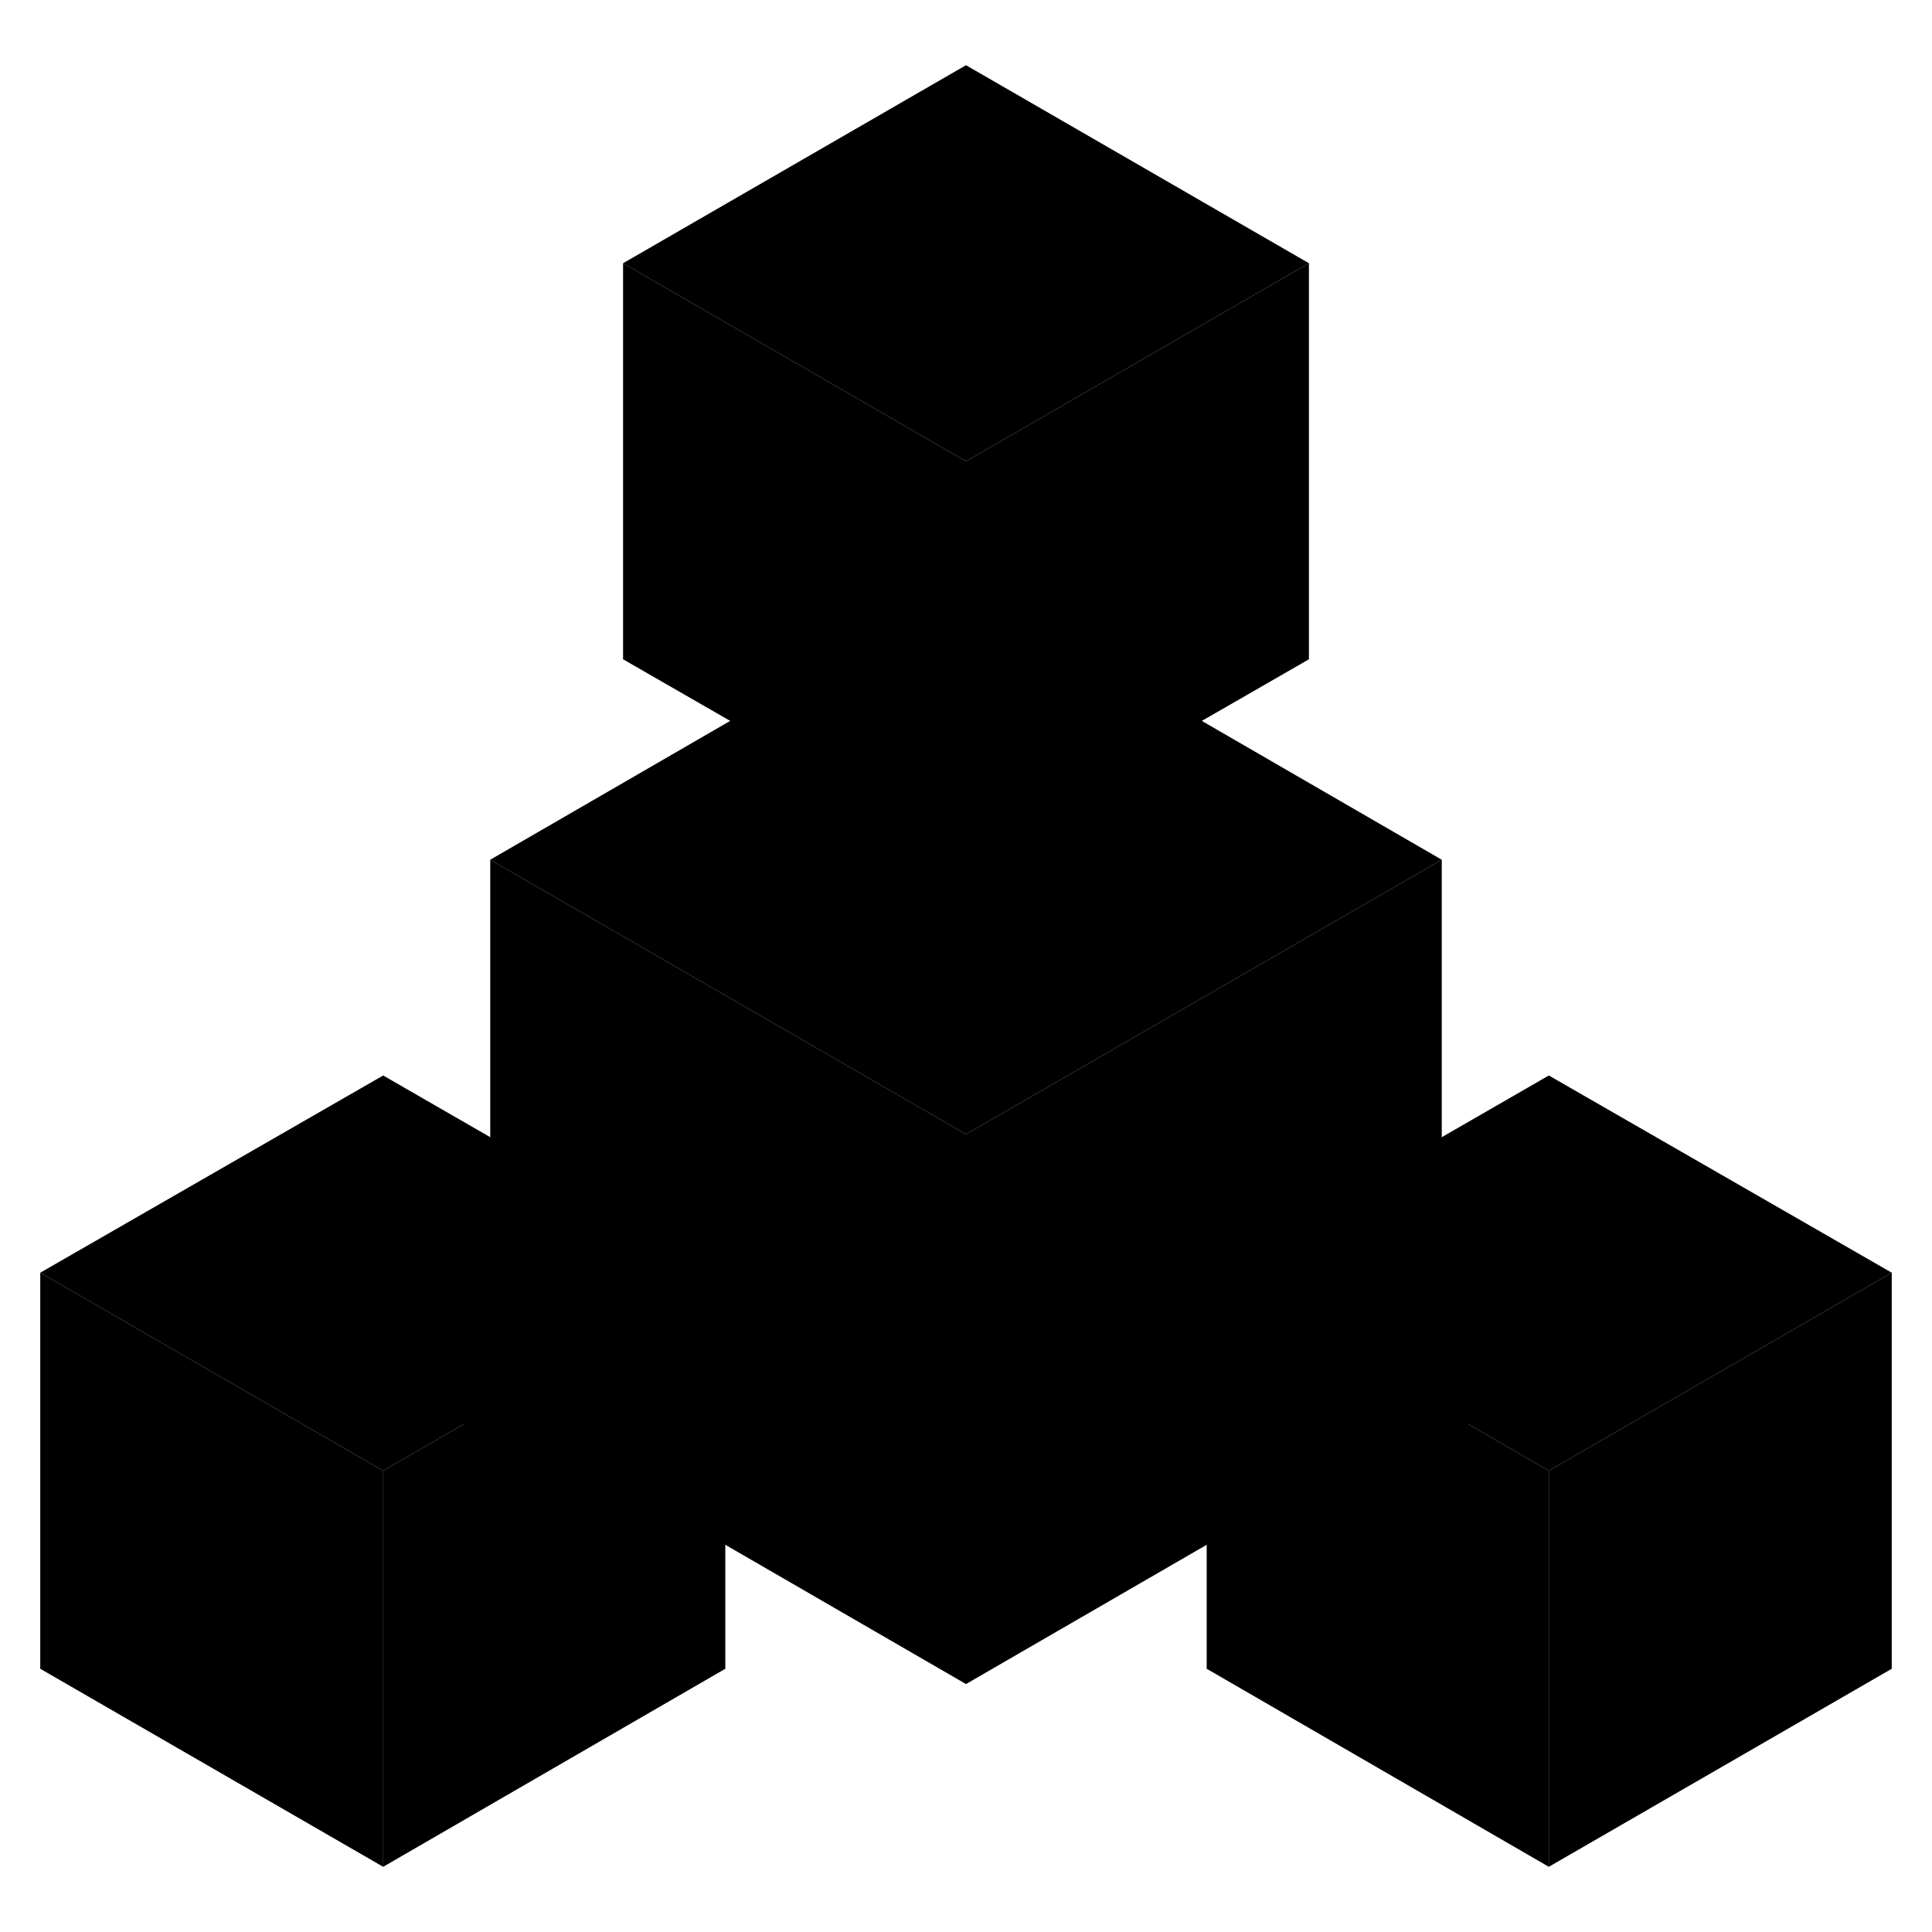
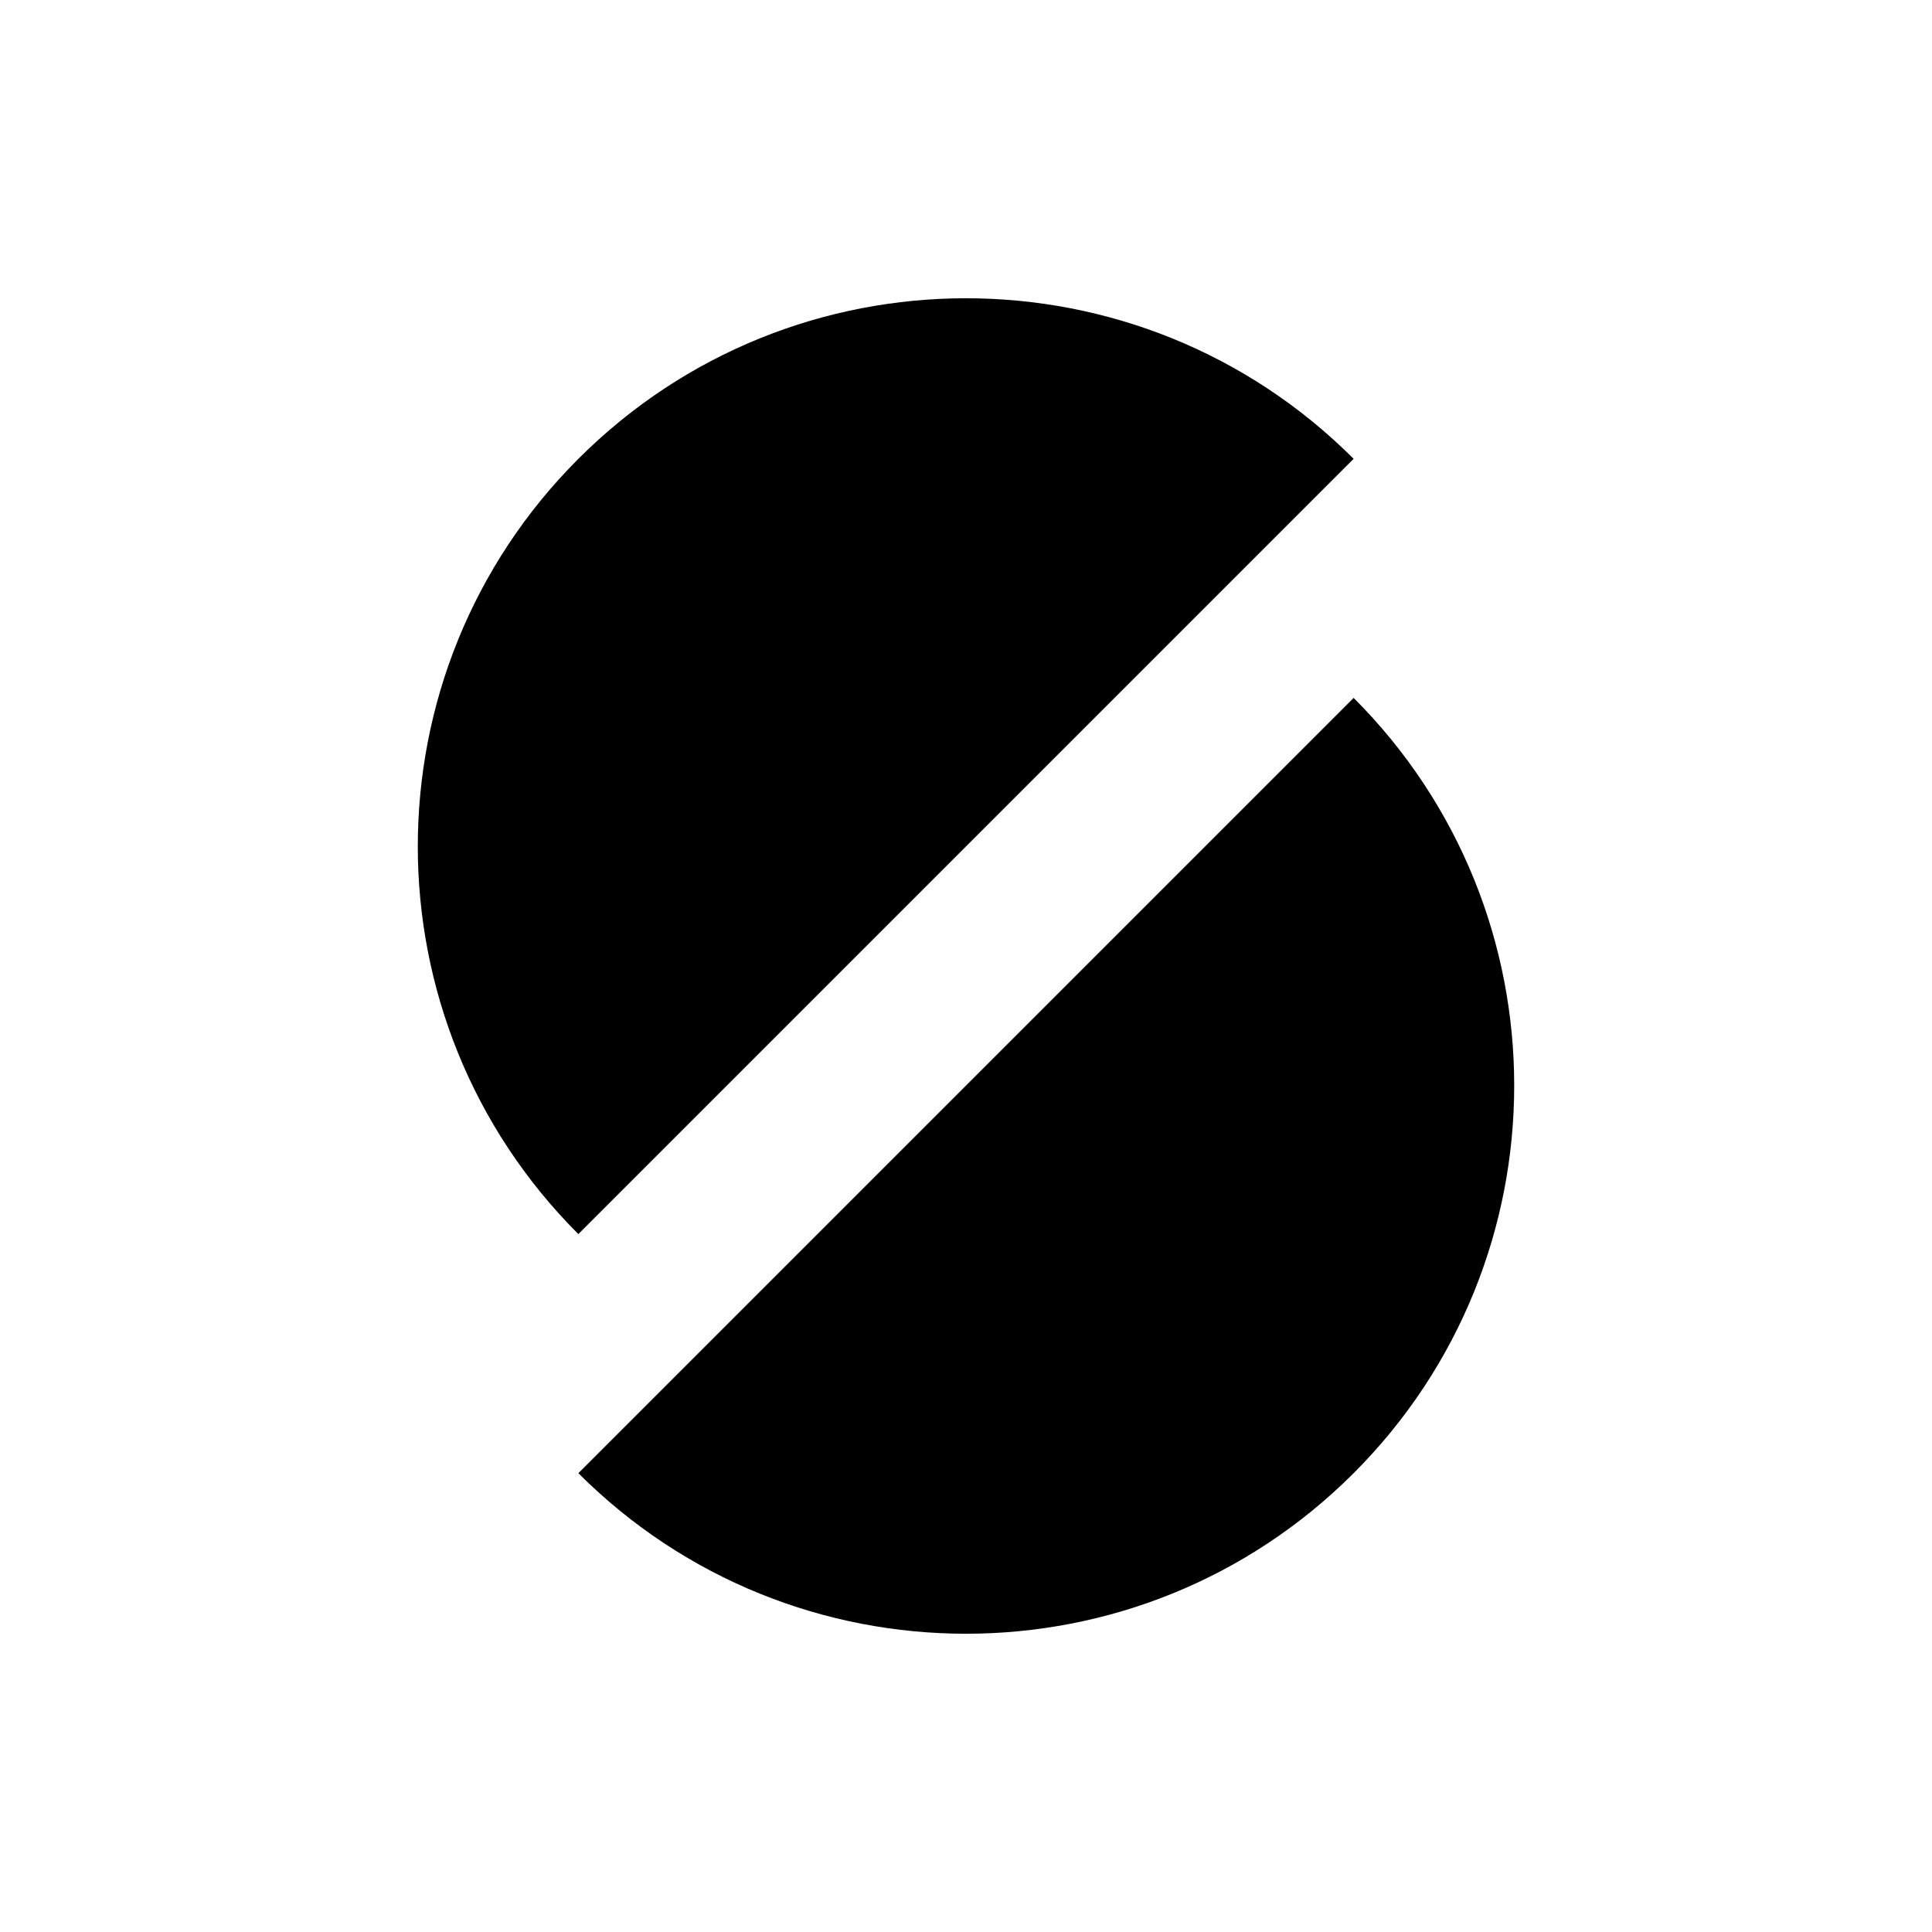
<svg viewBox="0 0 24 24" aria-hidden="true" class="size-[18px]">
-   <defs>
-     <linearGradient id="bm-top" x1="0" y1="0" x2="0" y2="1">
-       <stop offset="0" class="mark-top-1" />
-       <stop offset="1" class="mark-top-2" />
-     </linearGradient>
-     <linearGradient id="bm-left" x1="0" y1="0" x2="0" y2="1">
-       <stop offset="0" class="mark-left-1" />
-       <stop offset="1" class="mark-left-2" />
-     </linearGradient>
-     <linearGradient id="bm-right" x1="0" y1="0" x2="0" y2="1">
-       <stop offset="0" class="mark-right-1" />
-       <stop offset="1" class="mark-right-2" />
-     </linearGradient>
-   </defs>
-   <path d="M6.09 10.68L12.00 14.09L12.00 20.92L6.09 17.50Z" fill="url(#bm-left)" />
-   <path d="M17.91 10.68L12.00 14.09L12.00 20.92L17.91 17.50Z" fill="url(#bm-right)" />
-   <path d="M12.00 7.26L17.91 10.68L12.00 14.09L6.09 10.68Z" fill="url(#bm-top)" />
-   <path d="M13.83 15.15L16.11 16.46L16.11 18.92L13.83 17.61Z" fill="url(#bm-left)" />
-   <path d="M18.24 15.23L16.11 16.46L16.11 18.92L18.24 17.69Z" fill="url(#bm-right)" />
-   <path d="M15.96 13.92L18.24 15.23L16.11 16.46L13.83 15.15Z" fill="url(#bm-top)" />
-   <path d="M5.76 15.23L7.89 16.46L7.89 18.92L5.76 17.69Z" fill="url(#bm-left)" />
-   <path d="M10.17 15.15L7.89 16.46L7.89 18.92L10.17 17.61Z" fill="url(#bm-right)" />
-   <path d="M8.04 13.92L10.17 15.15L7.89 16.46L5.76 15.23Z" fill="url(#bm-top)" />
-   <path d="M9.87 8.12L12.00 9.35L12.00 11.97L9.87 10.75Z" fill="url(#bm-left)" />
-   <path d="M14.13 8.12L12.00 9.35L12.00 11.97L14.13 10.75Z" fill="url(#bm-right)" />
-   <path d="M12.00 6.89L14.13 8.12L12.00 9.35L9.87 8.12Z" fill="url(#bm-top)" />
-   <path d="M14.99 15.81L19.24 18.27L19.24 23.19L14.99 20.73Z" fill="url(#bm-left)" />
-   <path d="M23.50 15.81L19.24 18.27L19.24 23.19L23.50 20.73Z" fill="url(#bm-right)" />
-   <path d="M19.24 13.36L23.50 15.81L19.24 18.27L14.99 15.81Z" fill="url(#bm-top)" />
-   <path d="M0.50 15.81L4.76 18.27L4.76 23.19L0.50 20.73Z" fill="url(#bm-left)" />
-   <path d="M9.01 15.81L4.76 18.27L4.76 23.19L9.01 20.73Z" fill="url(#bm-right)" />
-   <path d="M4.76 13.36L9.01 15.81L4.76 18.27L0.50 15.81Z" fill="url(#bm-top)" />
-   <path d="M7.74 3.27L12.00 5.73L12.00 10.64L7.74 8.19Z" fill="url(#bm-left)" />
-   <path d="M16.26 3.27L12.00 5.73L12.00 10.64L16.26 8.19Z" fill="url(#bm-right)" />
-   <path d="M12.00 0.81L16.26 3.27L12.00 5.73L7.74 3.27Z" fill="url(#bm-top)" />
+   <g transform="rotate(45 12.00 12.00)">
+     <path d="M10.95 4.14A6.81 6.81 0 0 0 10.95 17.76Z" class="mark-ink" stroke-width="1.05" stroke-linejoin="round" />
+     <path d="M13.05 6.24A6.81 6.81 0 0 1 13.05 19.86Z" class="mark-accent" stroke-width="1.05" stroke-linejoin="round" />
+   </g>
</svg>
